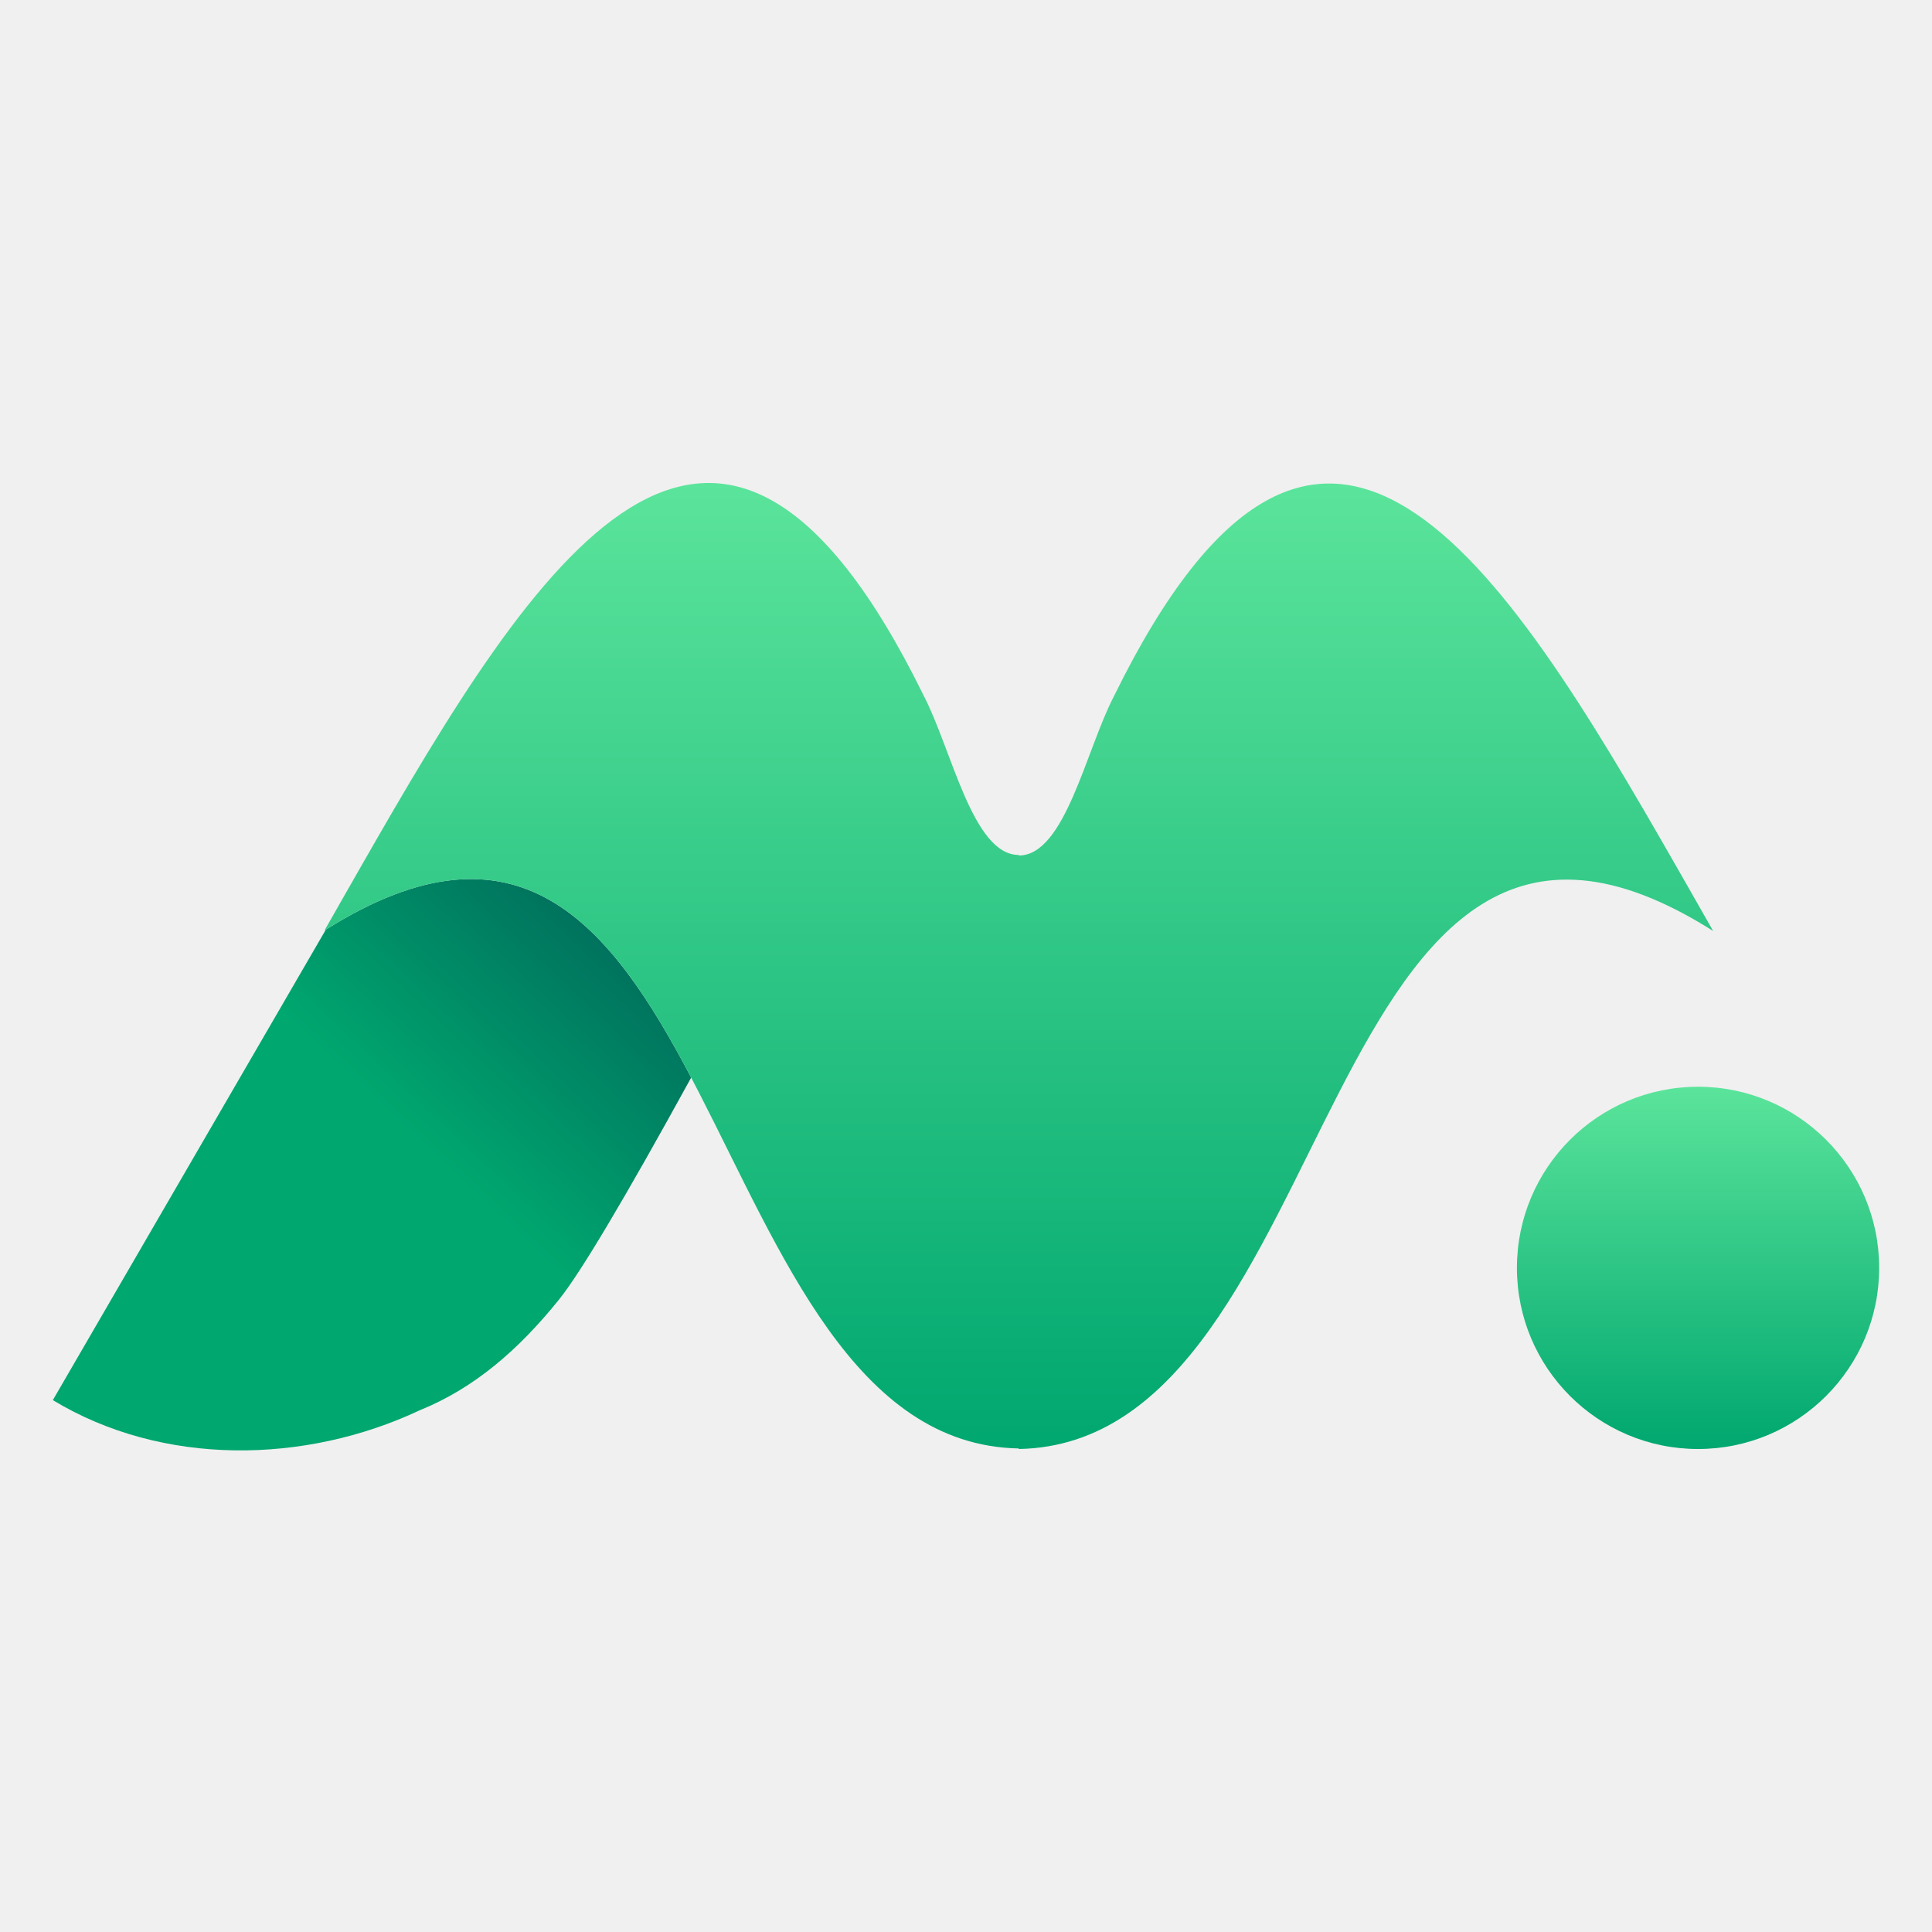
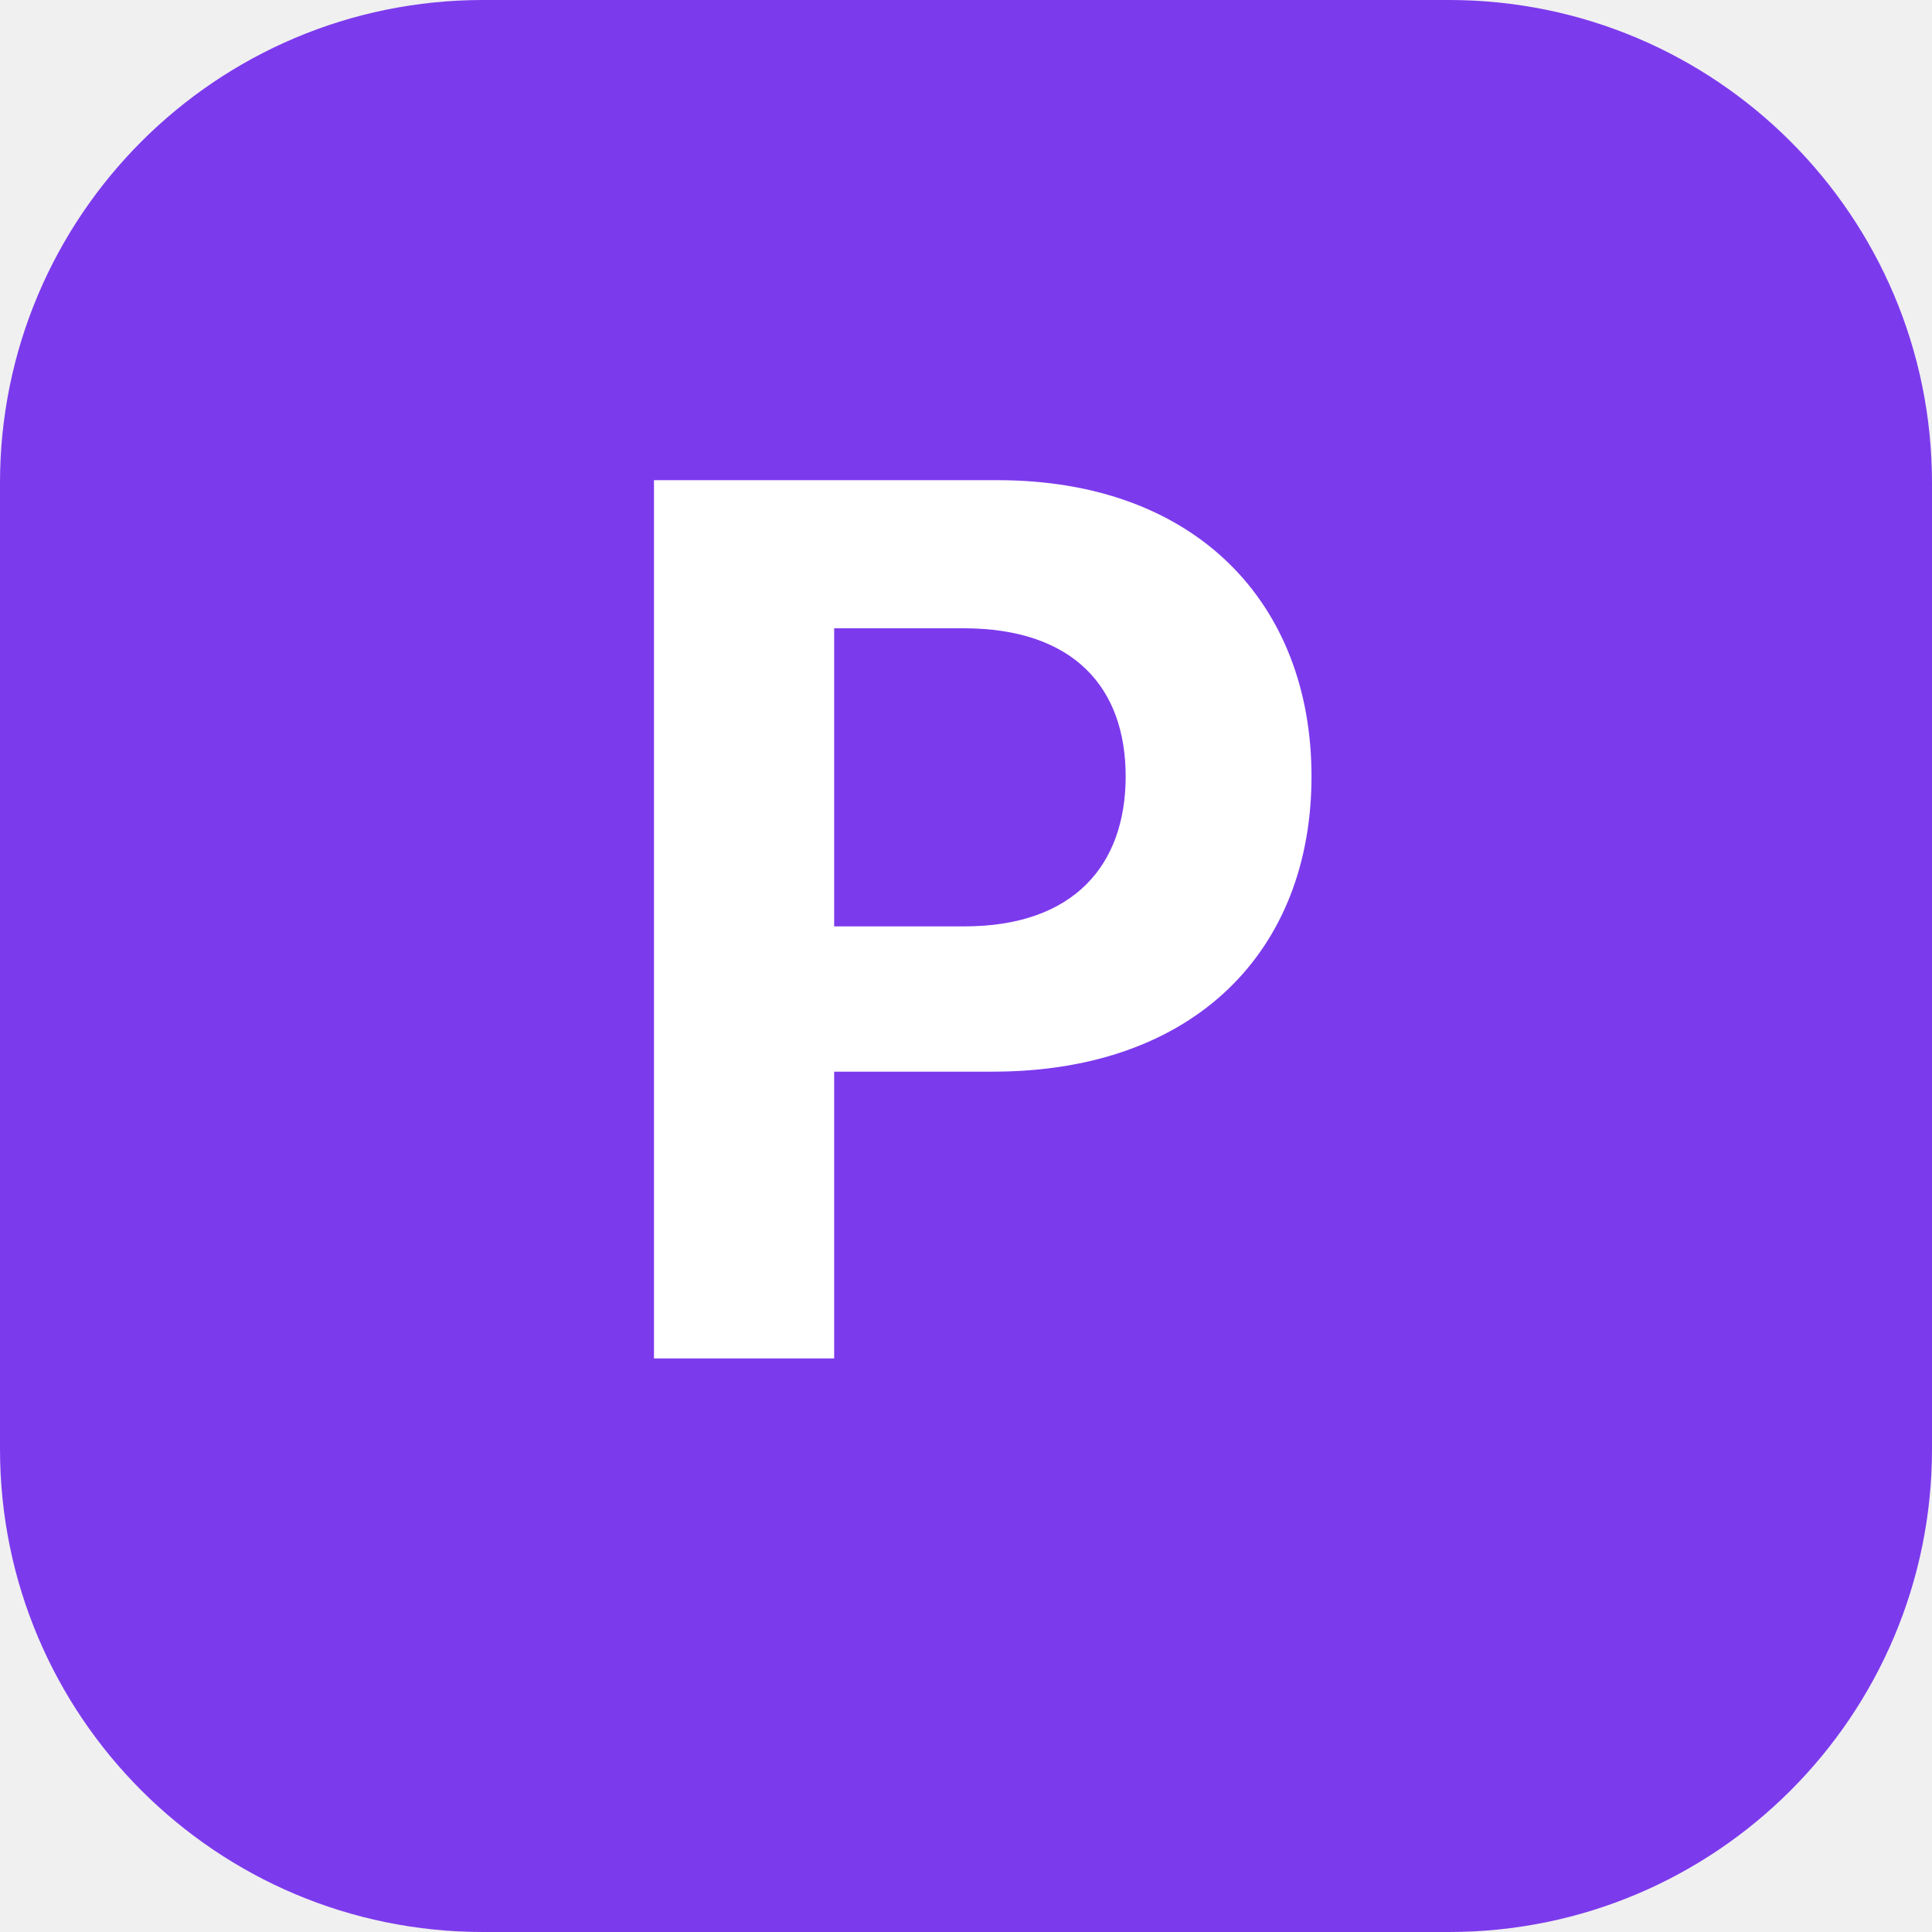
- <svg xmlns="http://www.w3.org/2000/svg" width="256" height="256" viewBox="0 0 256 256" fill="none">
-   <path d="M43.176 123.179C68.756 107.091 80.918 122.509 91.584 142.787C82.758 158.858 76.918 168.665 74.066 172.209C68.686 178.894 62.818 183.956 55.601 186.876C40.428 194.007 21.566 194.34 7 185.524L43.176 123.179Z" fill="url(#paint0_linear)" />
-   <path fill-rule="evenodd" clip-rule="evenodd" d="M222.155 114.863C199.02 74.385 175.105 36.249 147.634 92.191C143.875 99.383 141.136 113.359 135 113.359V113.288C128.864 113.288 126.125 99.312 122.367 92.12C94.895 36.178 70.98 74.314 47.845 114.792C46.104 117.845 44.431 120.758 43 123.29C96.019 89.727 91.555 191.123 135 191.929V192C178.446 191.194 173.981 89.798 227 123.36C225.57 120.829 223.897 117.916 222.155 114.863" fill="url(#paint1_linear)" />
-   <path fill-rule="evenodd" clip-rule="evenodd" d="M225 192C238.254 192 249 181.254 249 168C249 154.746 238.254 144 225 144C211.746 144 201 154.746 201 168C201 181.254 211.746 192 225 192" fill="url(#paint2_linear)" />
-   <defs>
-     <linearGradient id="paint0_linear" x1="76" y1="83.895" x2="32.761" y2="129.812" gradientUnits="userSpaceOnUse">
-       <stop stop-color="#004B50" />
-       <stop offset="1" stop-color="#00A76F" />
-     </linearGradient>
-     <linearGradient id="paint1_linear" x1="43" y1="64" x2="43" y2="192" gradientUnits="userSpaceOnUse">
-       <stop stop-color="#5BE49B" />
-       <stop offset="1" stop-color="#00A76F" />
-     </linearGradient>
-     <linearGradient id="paint2_linear" x1="201" y1="144" x2="201" y2="192" gradientUnits="userSpaceOnUse">
-       <stop stop-color="#5BE49B" />
-       <stop offset="1" stop-color="#00A76F" />
-     </linearGradient>
-   </defs>
+ <svg xmlns="http://www.w3.org/2000/svg" width="32" height="32" viewBox="0 0 32 32" fill="none">
+   <rect width="32" height="32" rx="8" fill="#7C3AED" />
+   <text x="16" y="22.5" text-anchor="middle" fill="white" font-family="Inter, -apple-system, system-ui, sans-serif" font-size="20" font-weight="700">P</text>
</svg>
